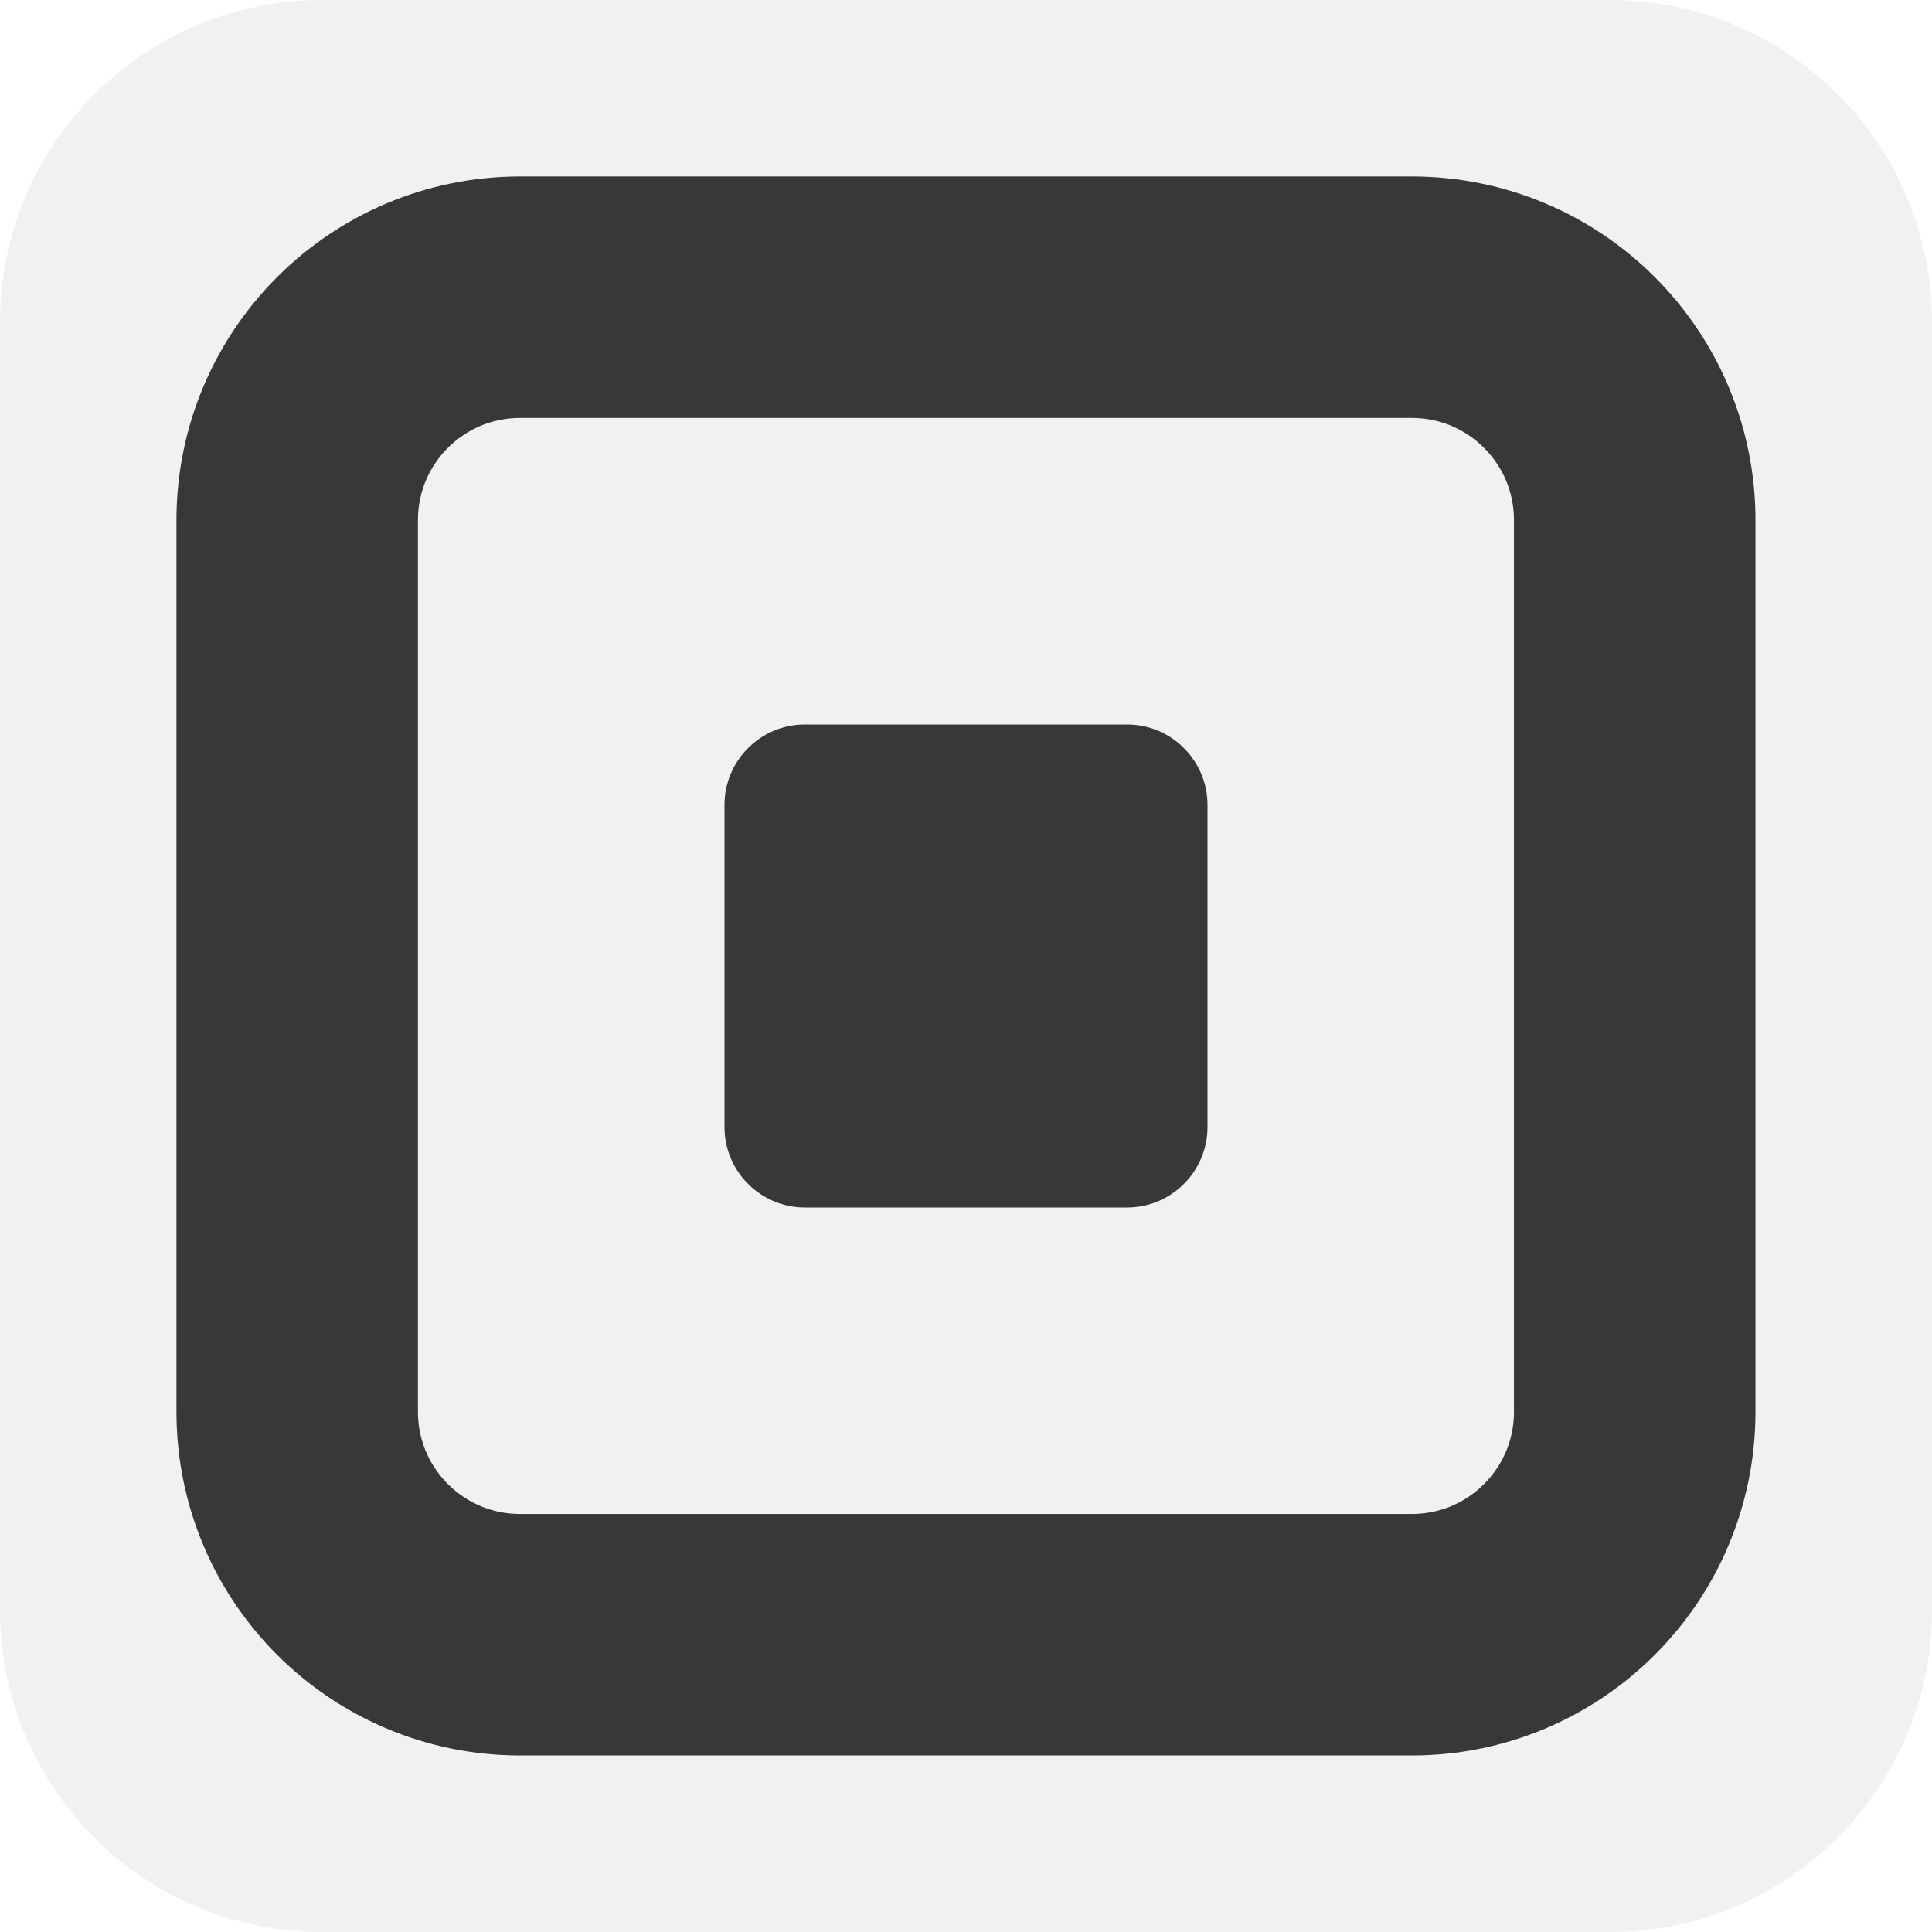
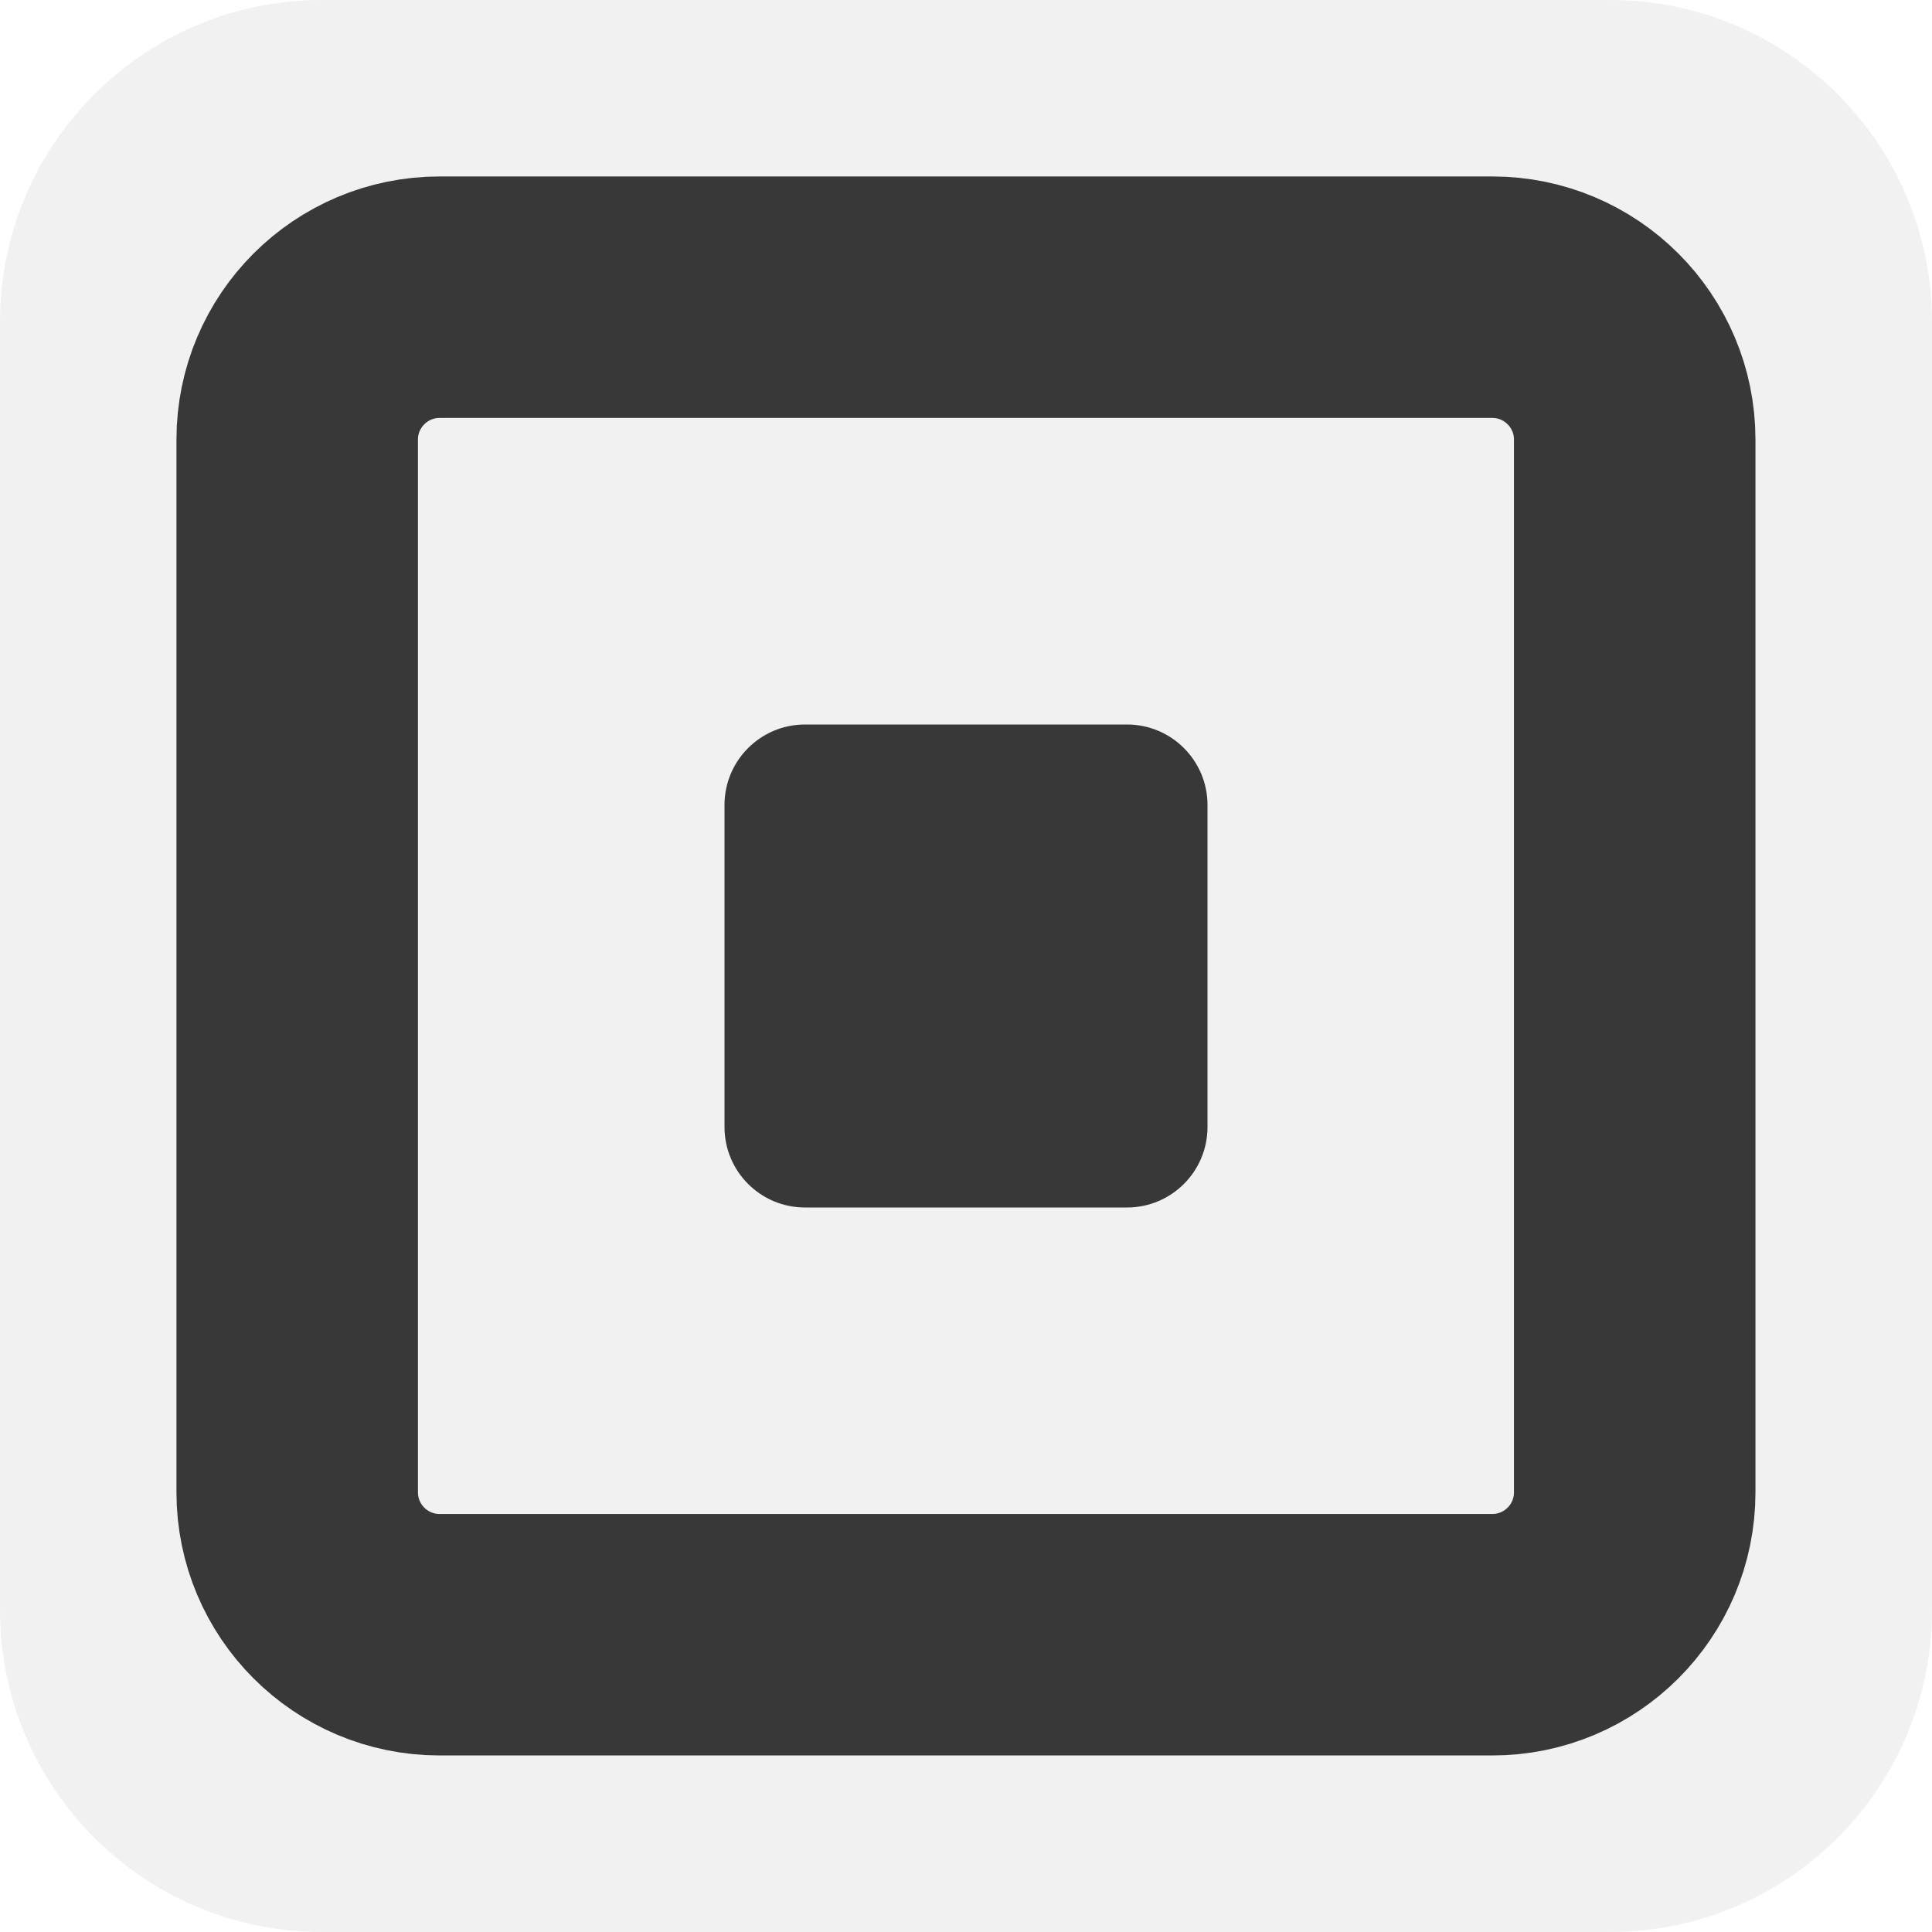
<svg xmlns="http://www.w3.org/2000/svg" viewBox="0 0 24 24" version="1.1" id="svg38" width="24" height="24">
  <defs id="defs42" />
  <rect style="opacity:1;fill:#f1f1f1;fill-opacity:1;stroke-width:8;stroke-linecap:round" id="rect869" width="24" height="24" x="0" y="0" rx="4" ry="4" />
-   <rect style="opacity:1;fill:none;fill-opacity:1;stroke:#383838;stroke-width:3;stroke-linecap:round;stroke-miterlimit:4;stroke-dasharray:none;stroke-opacity:1" id="rect971" width="16.615" height="16.615" x="3.692" y="3.692" rx="2.769" ry="2.769" />
+   <rect style="opacity:1;fill:none;fill-opacity:1;stroke:#383838;stroke-width:3;stroke-linecap:round;stroke-miterlimit:4;stroke-dasharray:none;stroke-opacity:1" id="rect971" width="16.615" height="16.615" x="3.692" y="3.692" rx="1.769" ry="1.769" />
  <rect style="opacity:1;fill:#383838;fill-opacity:1;stroke:none;stroke-width:1.083;stroke-linecap:round;stroke-miterlimit:4;stroke-dasharray:none" id="rect973" width="6" height="6" x="9" y="9" rx="1" ry="1" />
</svg>
